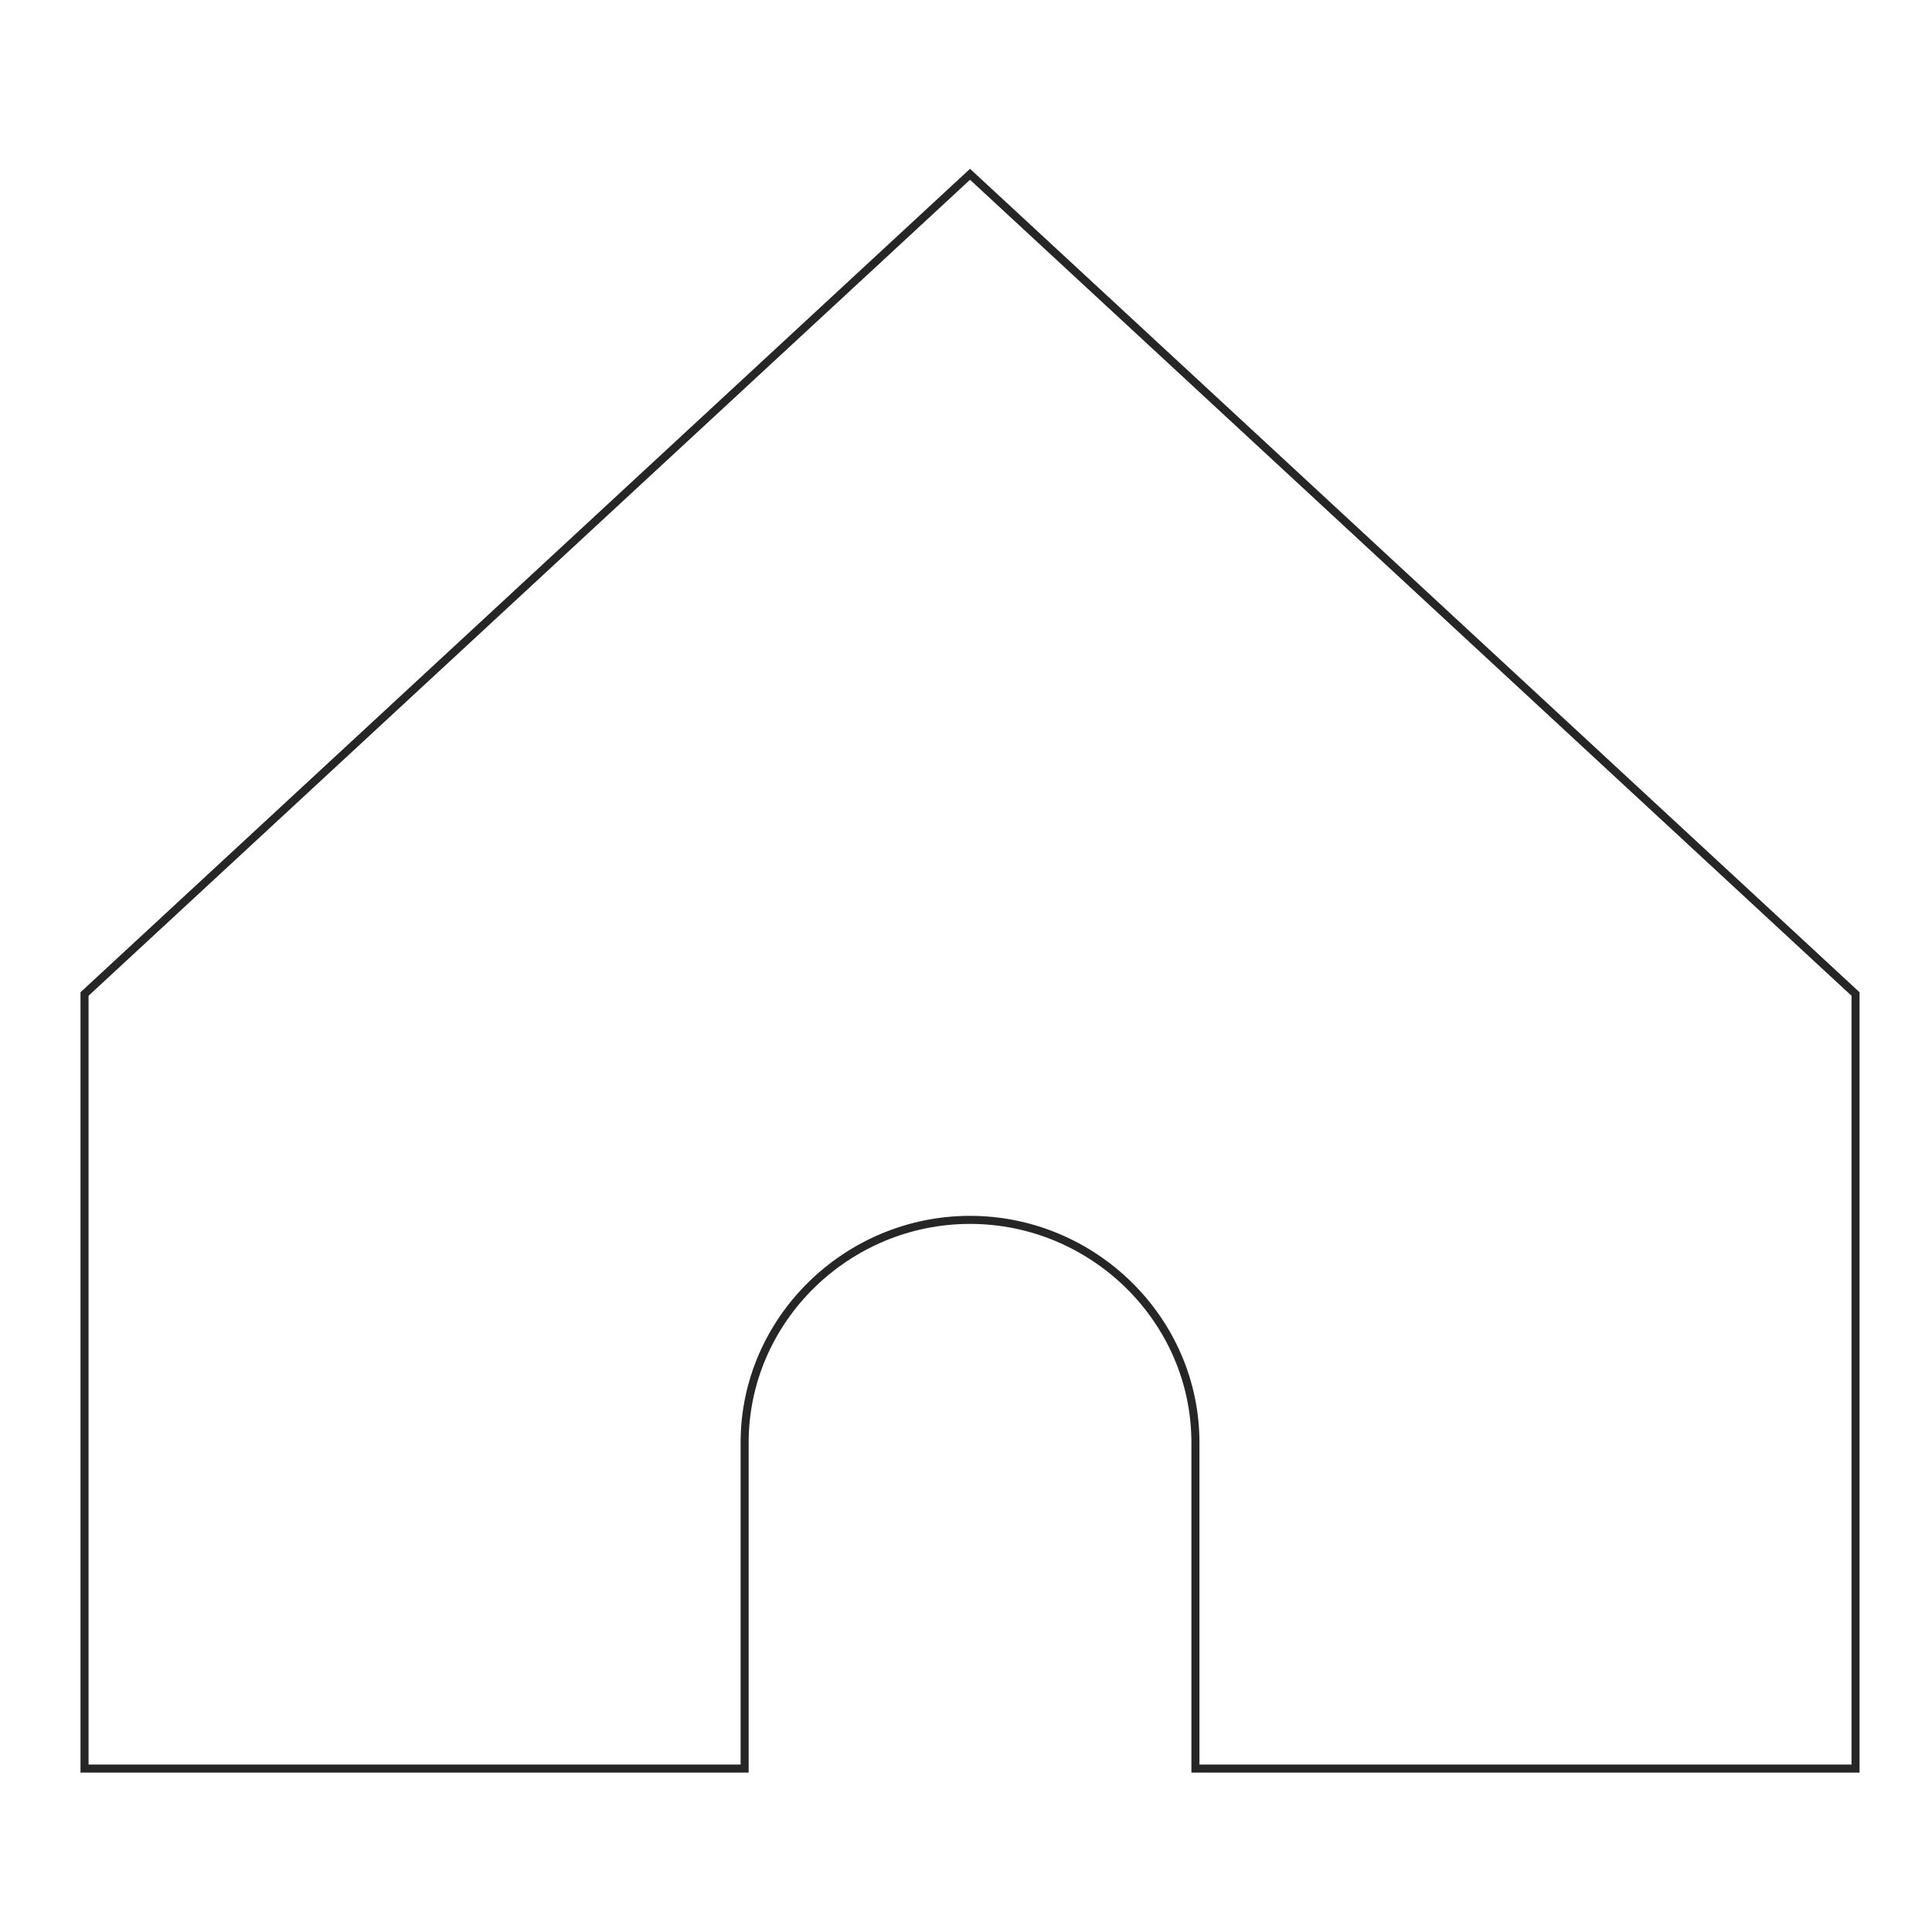
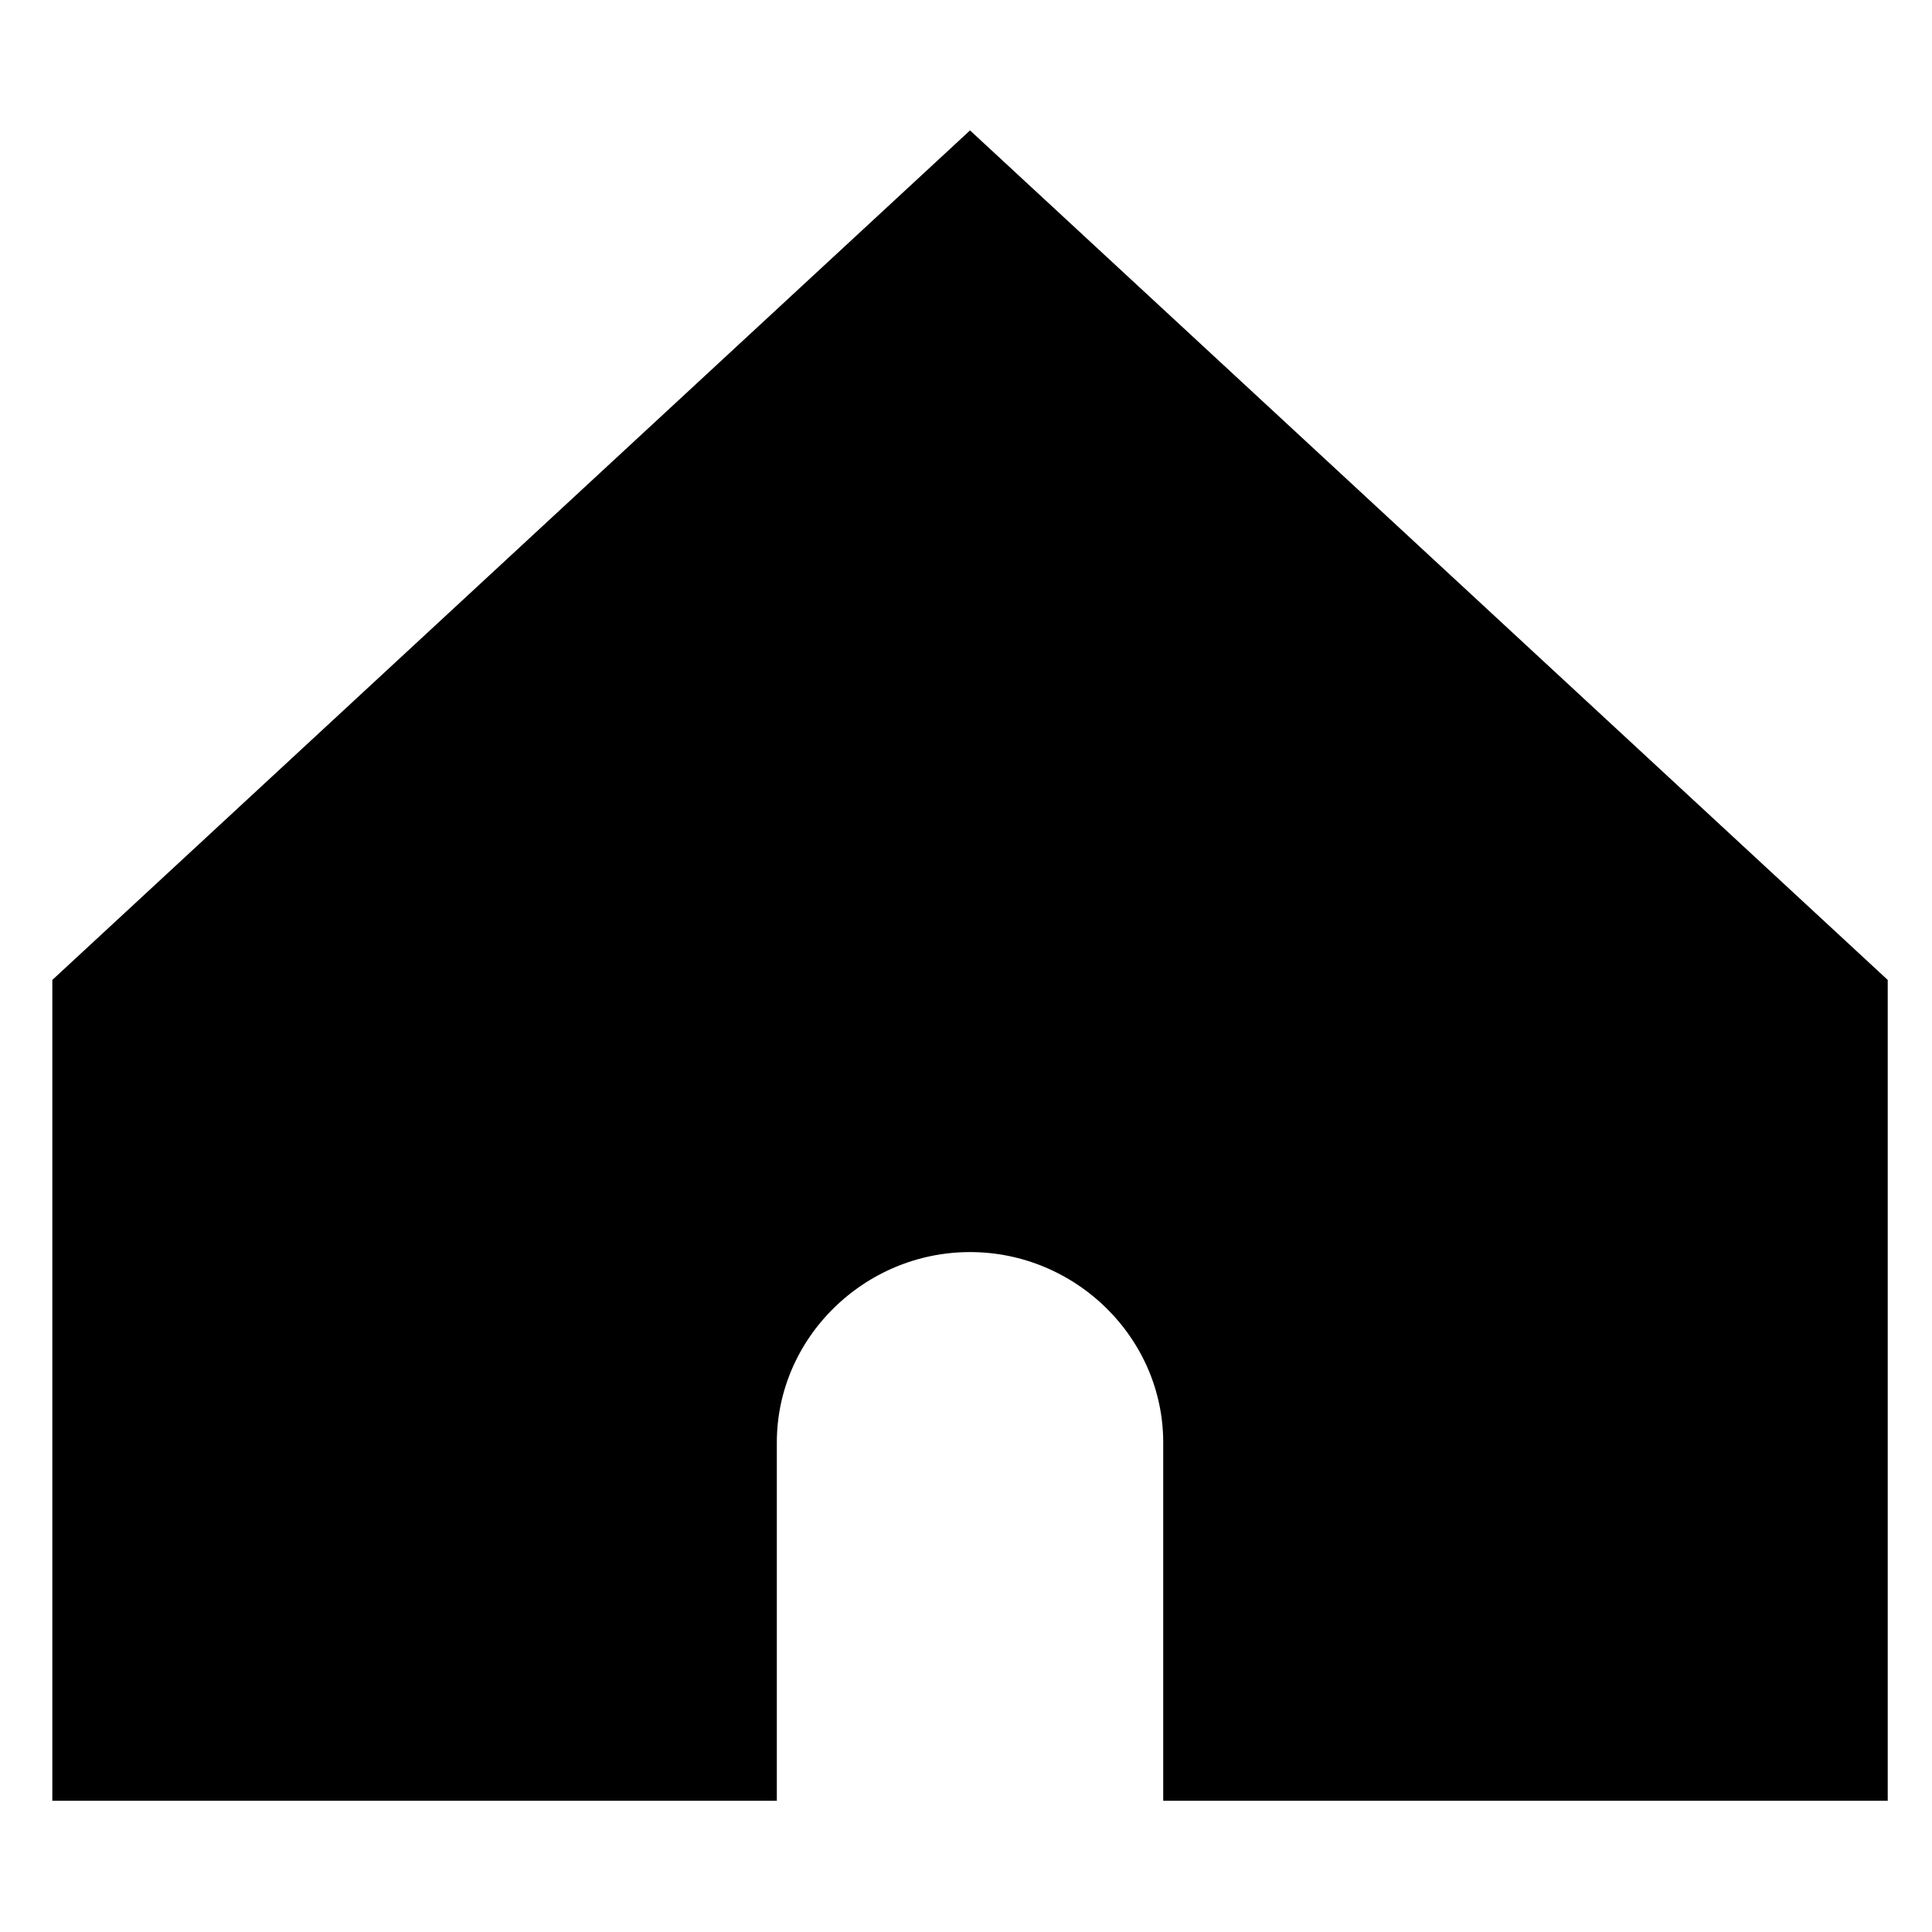
<svg xmlns="http://www.w3.org/2000/svg" version="1.1" id="Layer_1" x="0px" y="0px" viewBox="0 0 1200 1200" enable-background="new 0 0 1200 1200" xml:space="preserve">
  <g>
-     <path fill="none" stroke="#262626" stroke-width="5" stroke-miterlimit="10" d="M1152.5,617.395l-550-509.143l-550,509.143V1098.5   h410V896.038c0-76.41,63.59-138.35,140-138.35s140,61.94,140,138.35V1098.5h410V617.395z" />
+     <path fill="black" stroke="black" stroke-width="40" stroke-miterlimit="10" d="M1152.5,617.395l-550-509.143l-550,509.143V1098.5   h410V896.038c0-76.41,63.59-138.35,140-138.35s140,61.94,140,138.35V1098.5h410V617.395z" />
  </g>
</svg>
